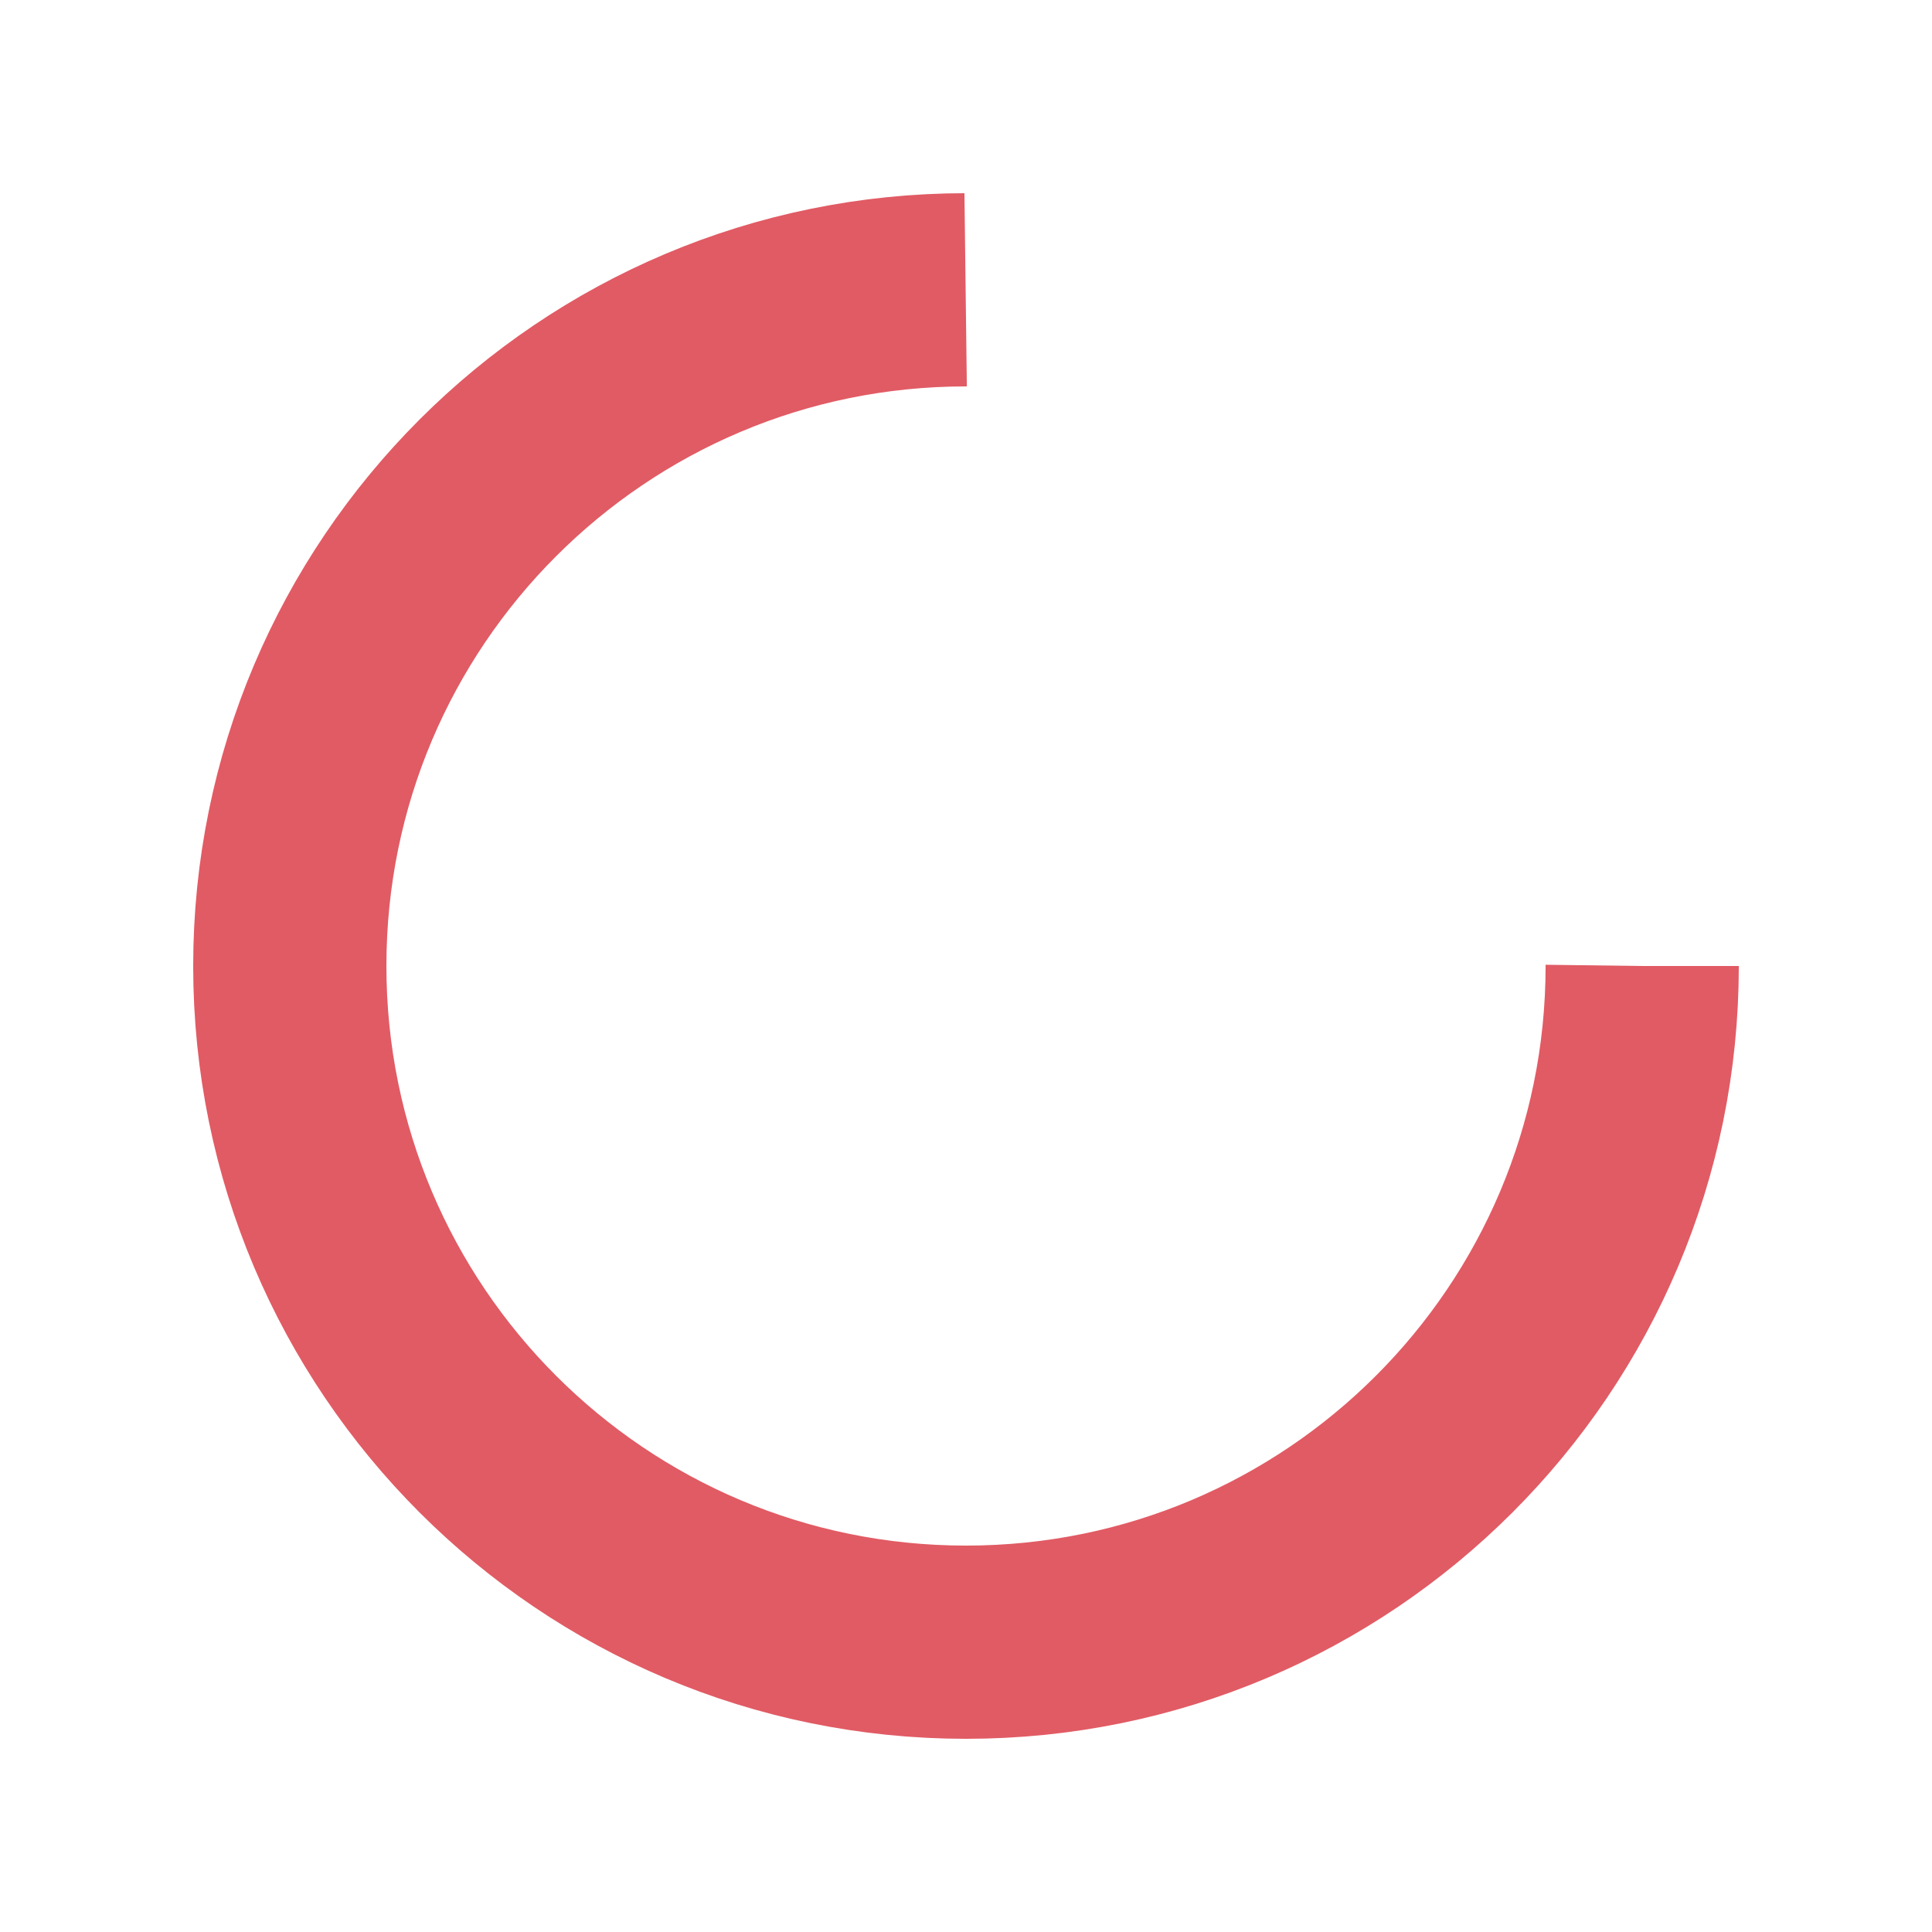
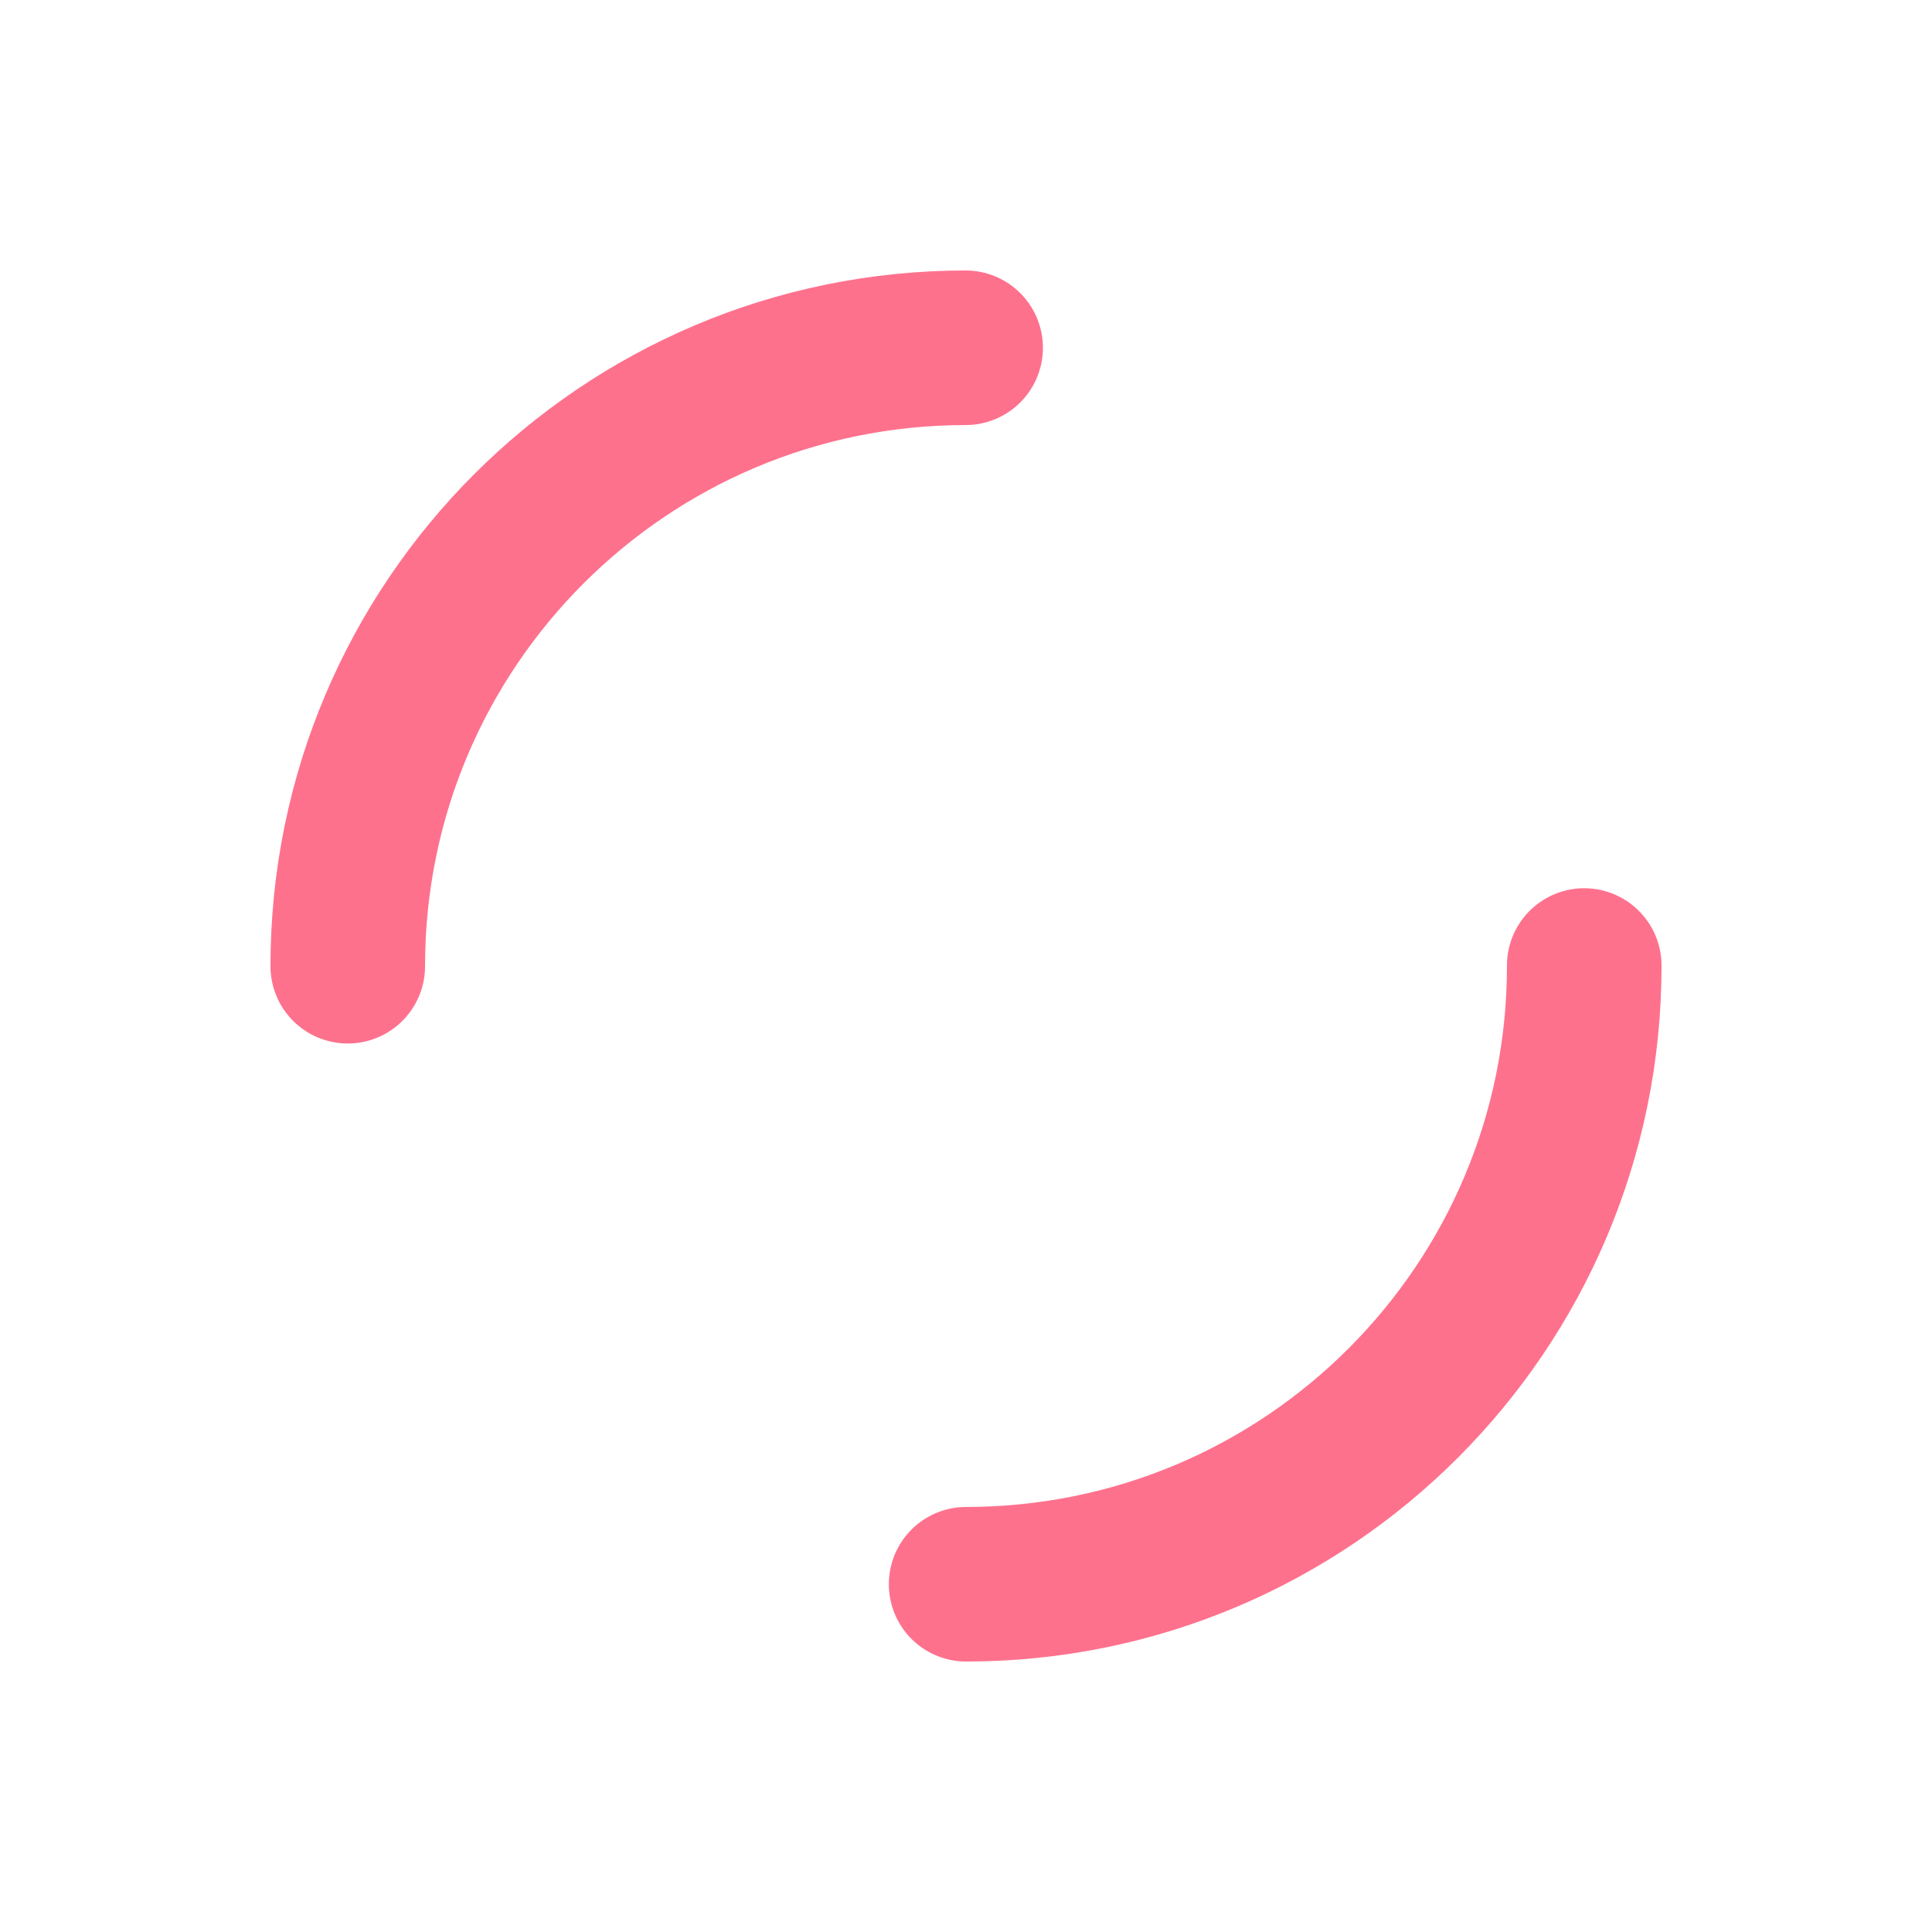
- <svg xmlns="http://www.w3.org/2000/svg" style="margin: auto; background: rgb(255, 255, 255); display: block; shape-rendering: auto; animation-play-state: running; animation-delay: 0s;" width="200px" height="200px" viewBox="0 0 100 100" preserveAspectRatio="xMidYMid">
-   <circle cx="50" cy="50" fill="none" stroke="#e15b64" stroke-width="10" r="35" stroke-dasharray="164.934 56.978" style="animation-play-state: running; animation-delay: 0s;">
-     <animateTransform attributeName="transform" type="rotate" repeatCount="indefinite" dur="1s" values="0 50 50;360 50 50" keyTimes="0;1" style="animation-play-state: running; animation-delay: 0s;" />
+ <svg xmlns="http://www.w3.org/2000/svg" style="margin: auto; background: none; display: block; shape-rendering: auto;" width="200px" height="200px" viewBox="0 0 100 100" preserveAspectRatio="xMidYMid">
+   <circle cx="50" cy="50" r="32" stroke-width="8" stroke="#fe718d" stroke-dasharray="50.265 50.265" fill="none" stroke-linecap="round">
+     <animateTransform attributeName="transform" type="rotate" repeatCount="indefinite" dur="1s" keyTimes="0;1" values="0 50 50;360 50 50" />
  </circle>
</svg>
